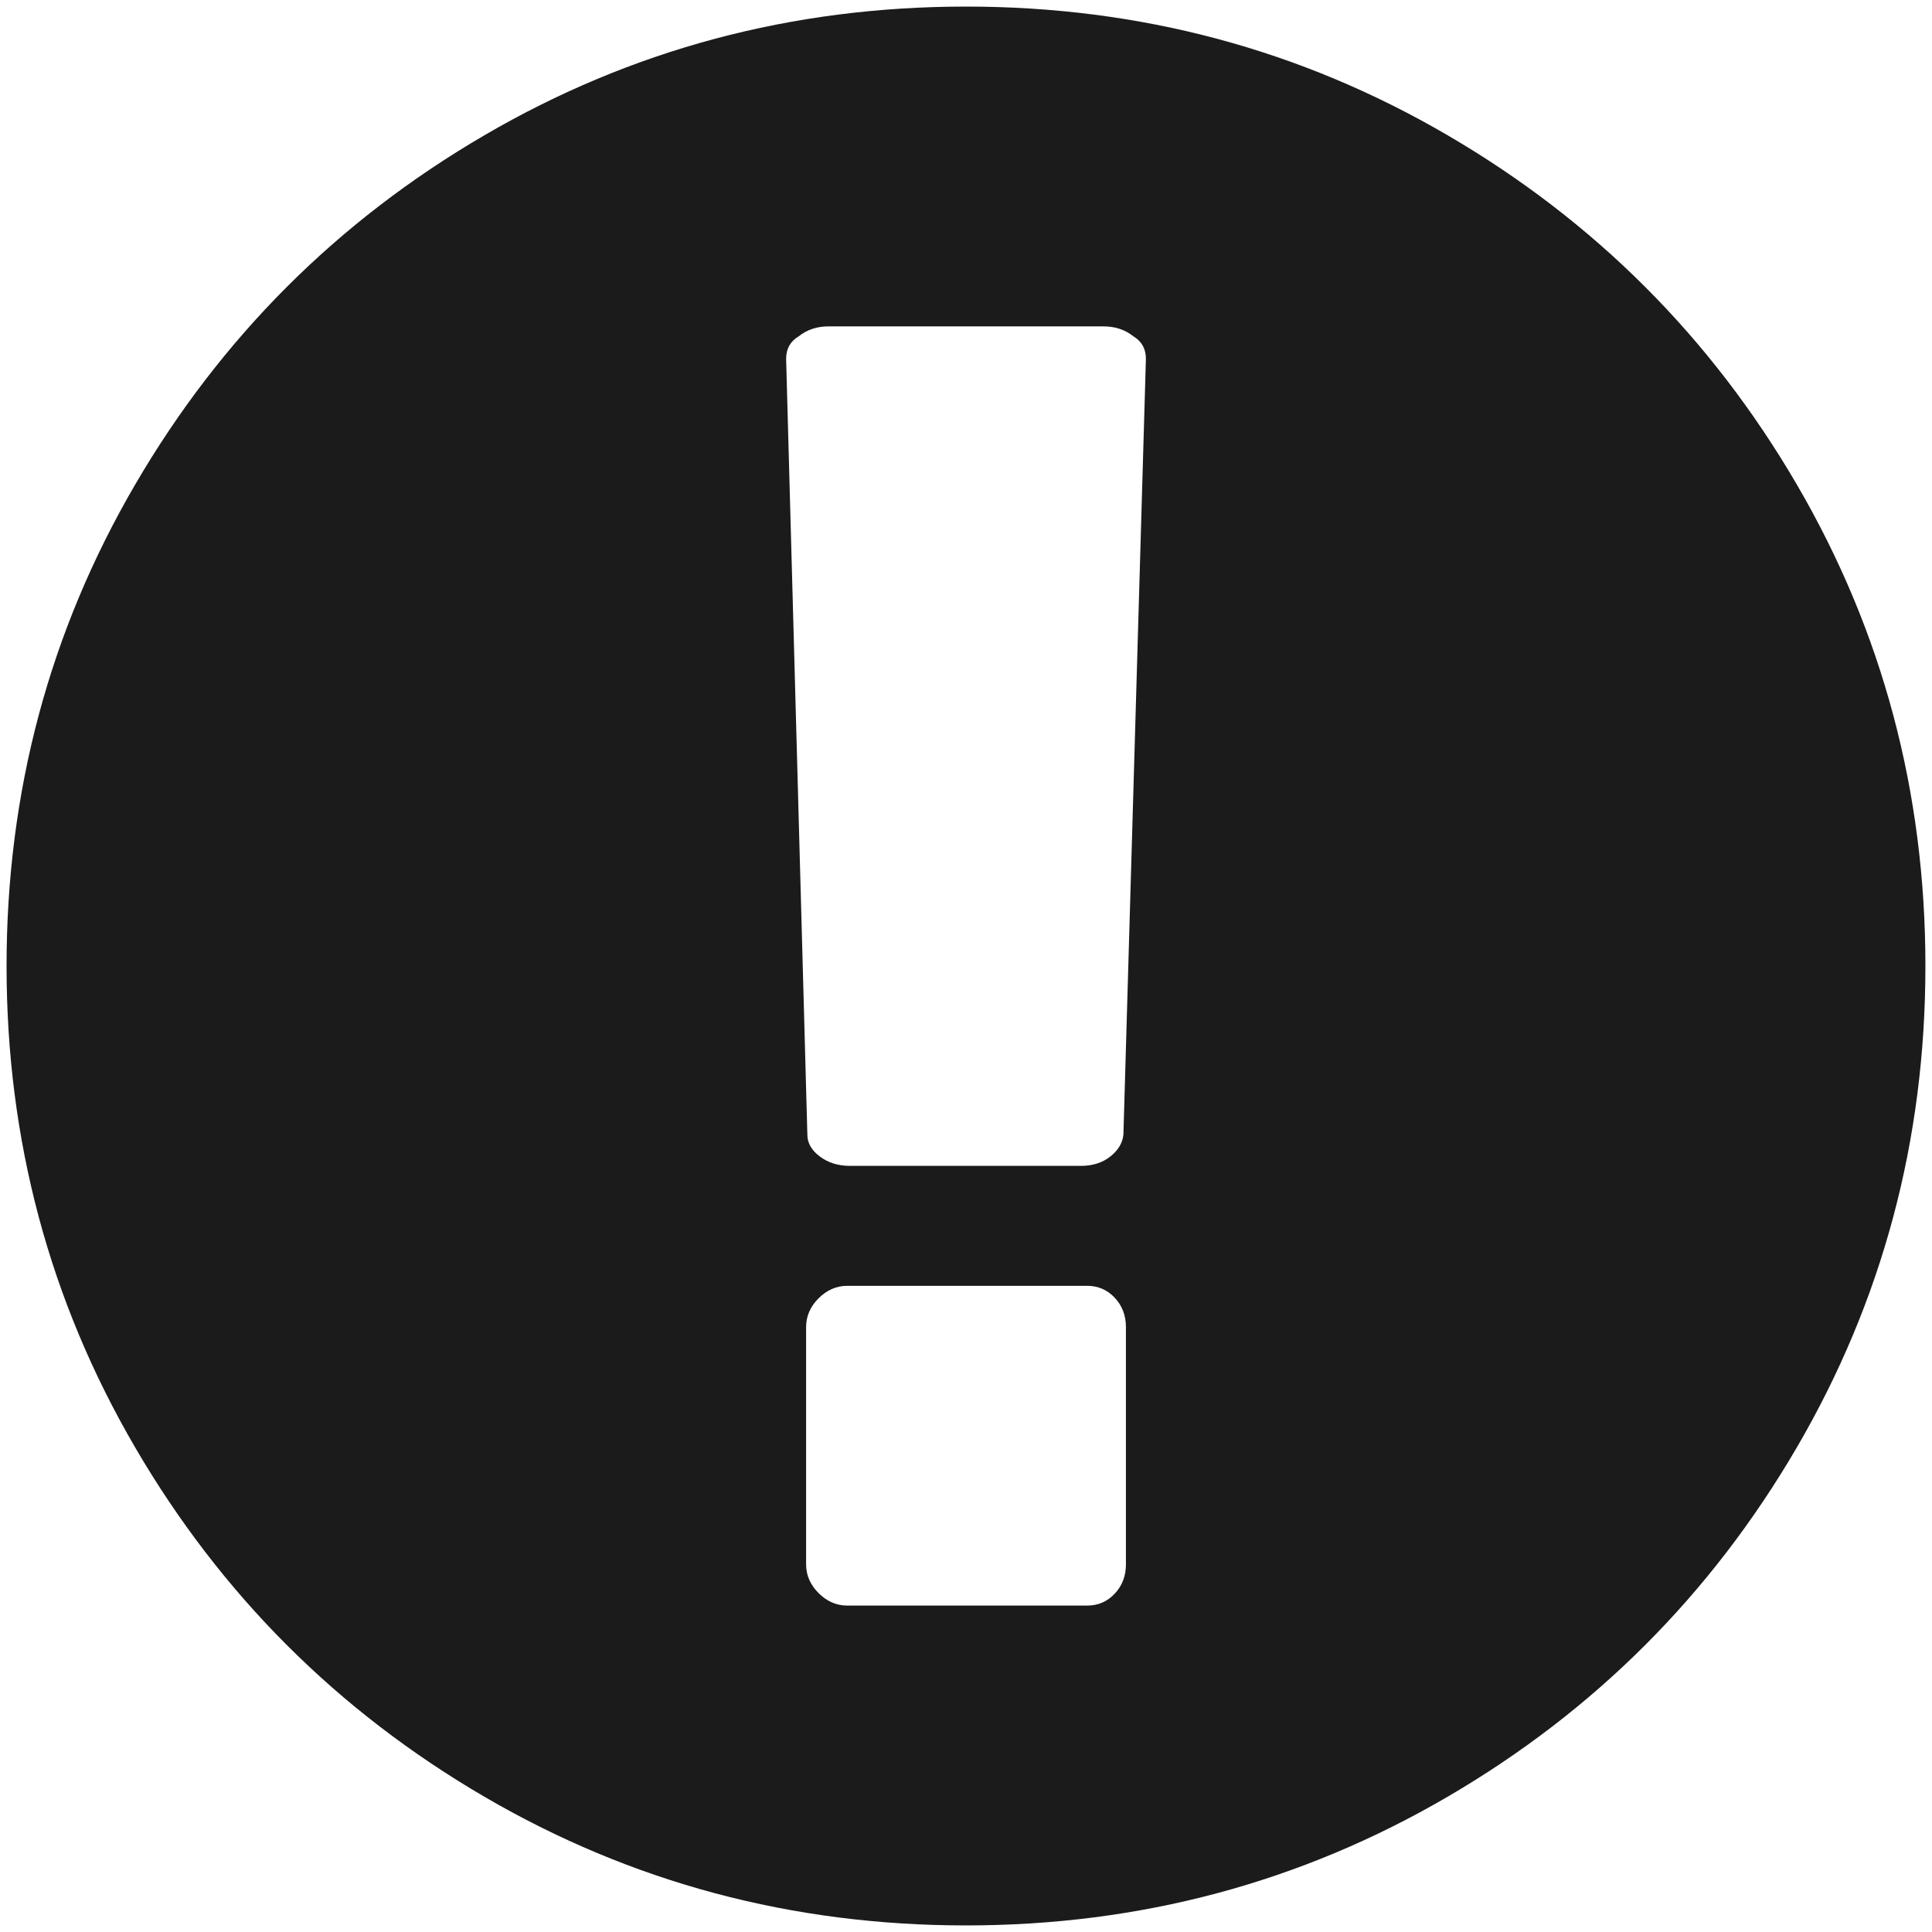
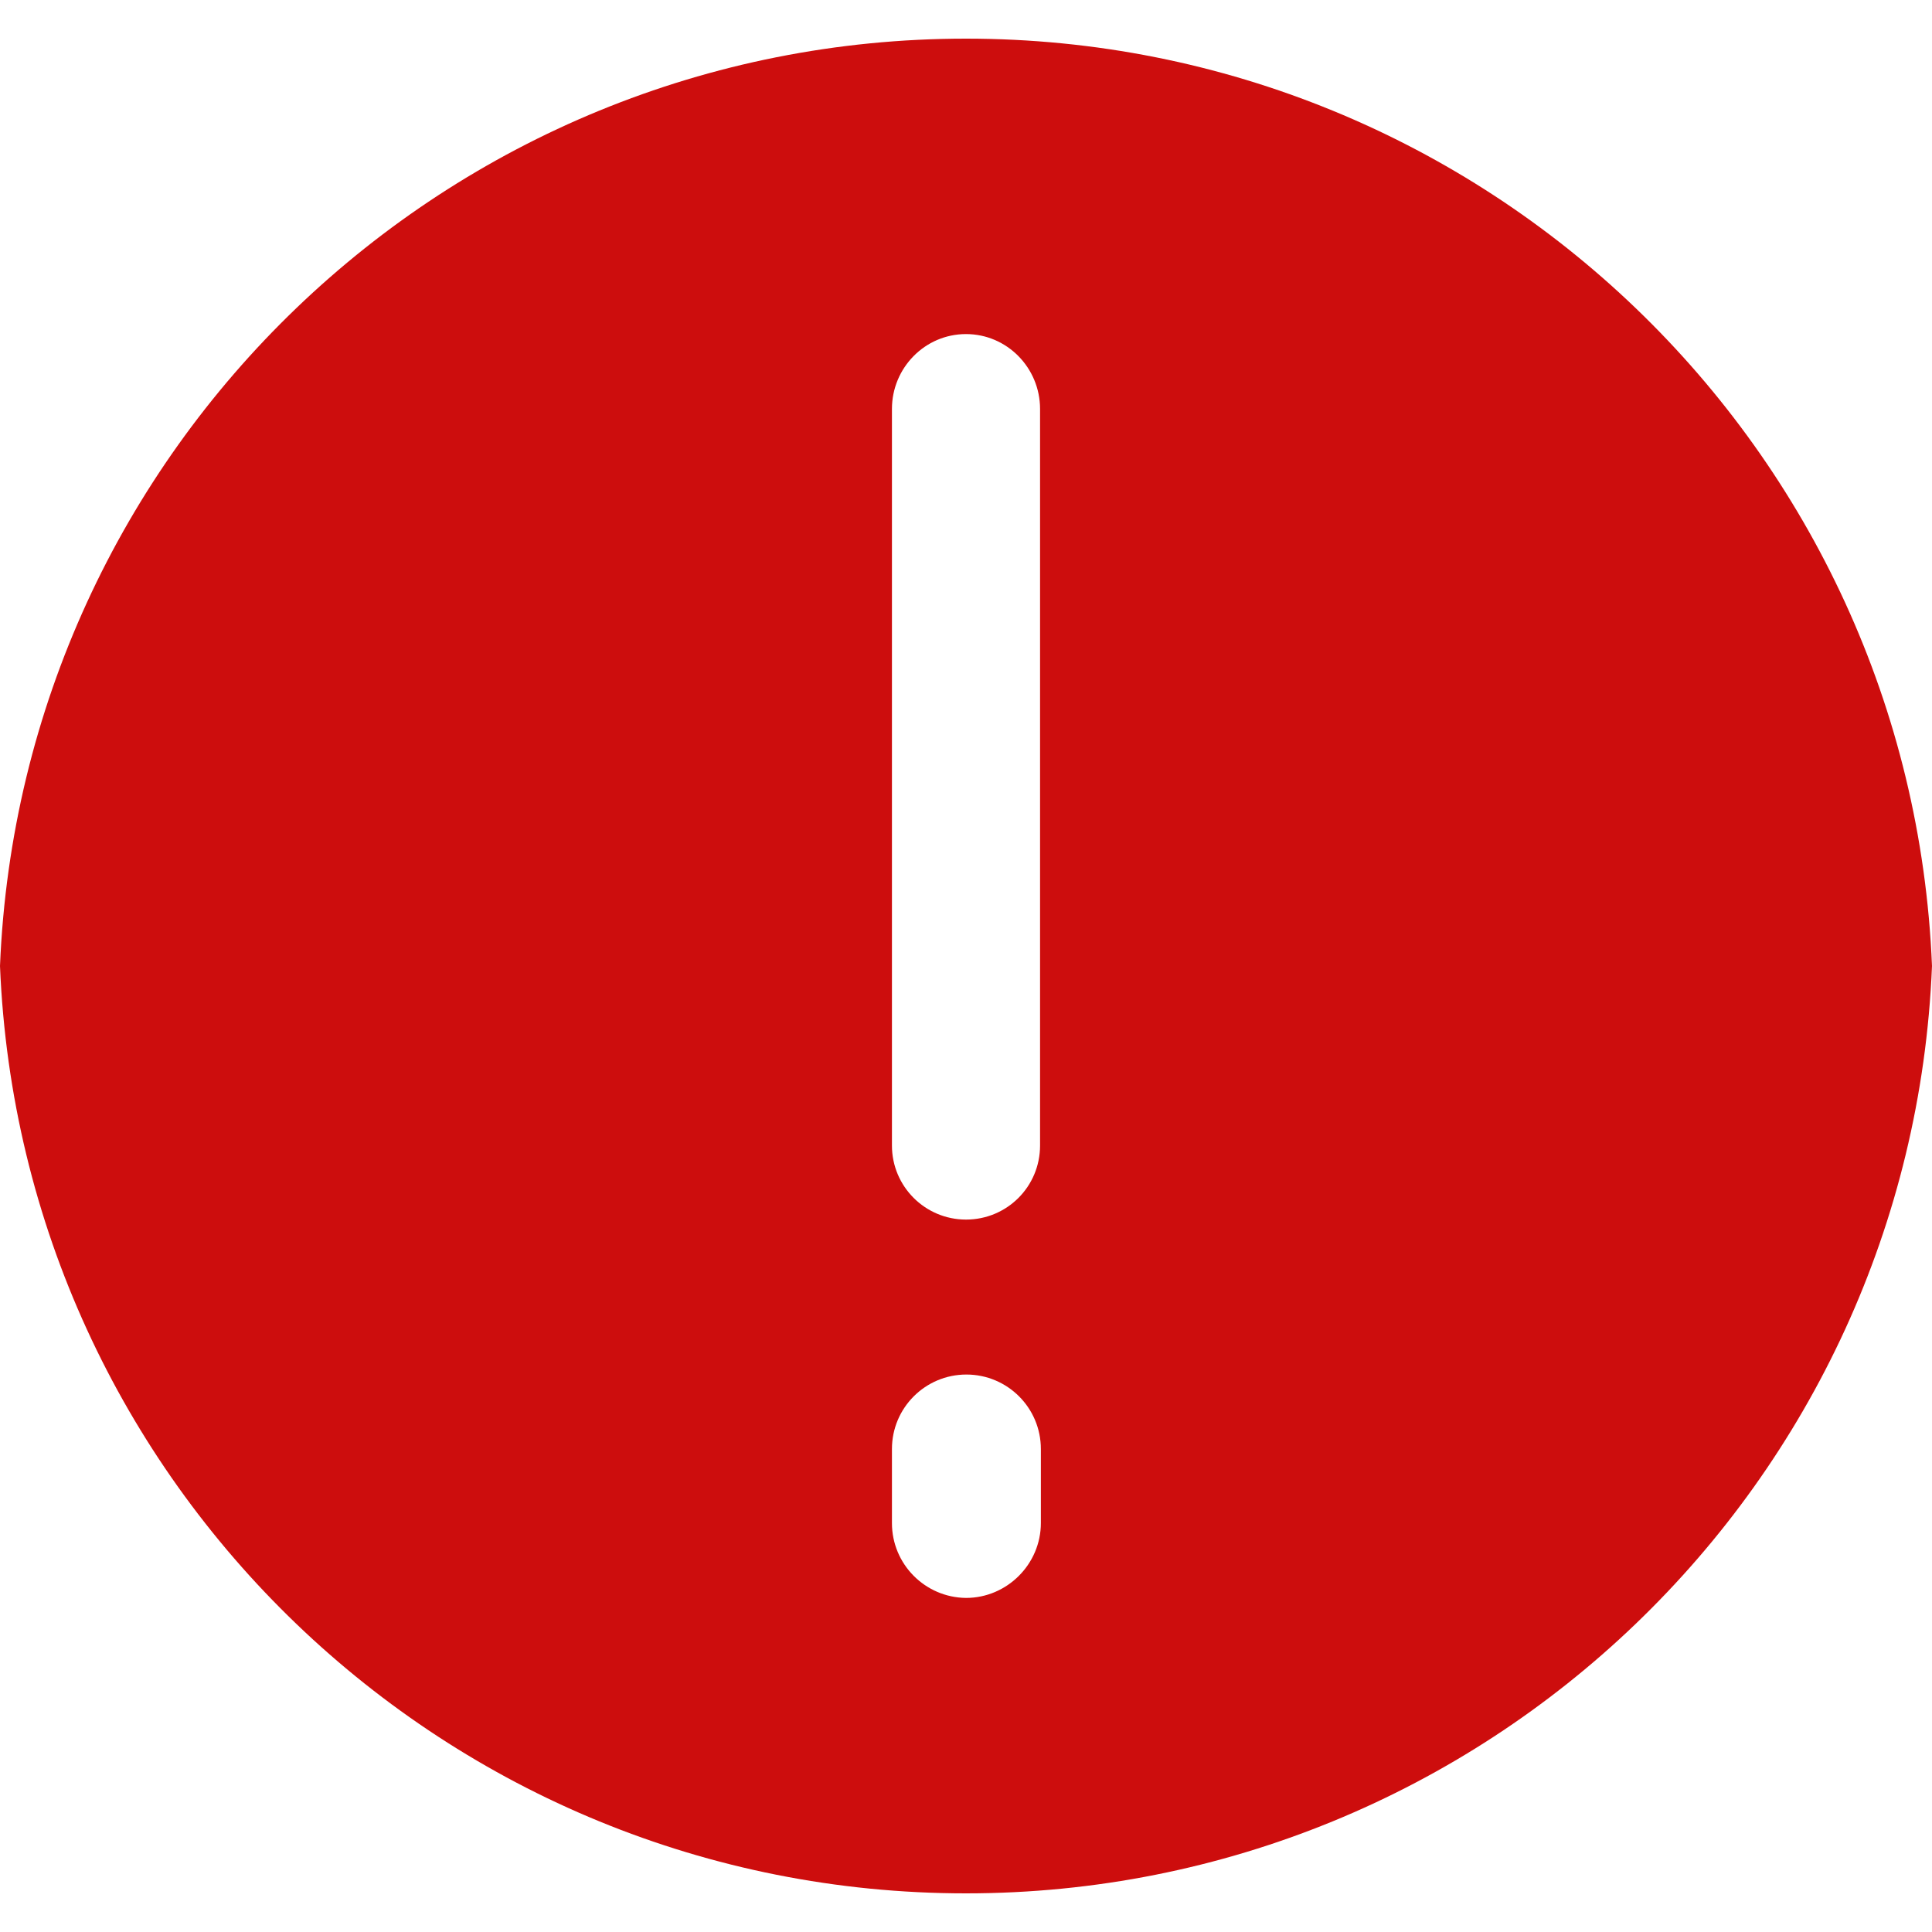
- <svg xmlns="http://www.w3.org/2000/svg" width="126" height="126" viewBox="0 0 126 126">
-   <path fill="#1B1B1B" d="M117.18,31.592 C111.585,22.006 103.995,14.416 94.409,8.821 C84.821,3.226 74.354,0.429 63.001,0.429 C51.649,0.429 41.18,3.226 31.593,8.821 C22.006,14.415 14.416,22.005 8.821,31.592 C3.225,41.179 0.428,51.649 0.428,63 C0.428,74.351 3.226,84.82 8.82,94.408 C14.415,103.992 22.005,111.584 31.592,117.179 C41.179,122.774 51.648,125.571 63,125.571 C74.352,125.571 84.822,122.774 94.408,117.179 C103.994,111.585 111.584,103.994 117.179,94.408 C122.773,84.82 125.57,74.35 125.57,63 C125.57,51.649 122.773,41.178 117.18,31.592 Z M73.43,102.025 C73.43,102.786 73.184,103.423 72.696,103.939 C72.208,104.455 71.61,104.712 70.903,104.712 L55.26,104.712 C54.554,104.712 53.929,104.441 53.386,103.898 C52.843,103.355 52.572,102.73 52.572,102.025 L52.572,86.546 C52.572,85.84 52.843,85.215 53.386,84.672 C53.929,84.129 54.554,83.858 55.26,83.858 L70.903,83.858 C71.61,83.858 72.209,84.116 72.696,84.631 C73.184,85.149 73.43,85.785 73.43,86.546 L73.43,102.025 Z M73.266,73.999 C73.211,74.542 72.927,75.018 72.412,75.425 C71.895,75.832 71.258,76.035 70.498,76.035 L55.425,76.035 C54.664,76.035 54.012,75.832 53.469,75.425 C52.926,75.018 52.654,74.542 52.654,73.999 L51.269,23.404 C51.269,22.751 51.54,22.263 52.083,21.937 C52.627,21.503 53.279,21.285 54.039,21.285 L71.965,21.285 C72.726,21.285 73.377,21.502 73.92,21.937 C74.463,22.263 74.733,22.752 74.733,23.404 L73.266,73.999 Z" />
+ <svg xmlns="http://www.w3.org/2000/svg" viewBox="0 0 24 24">
+   <path fill="#cd0d0d" d="M0 12a12.01 12.01 0 0024 0 12.01 12.01 0 00-24 0zm12 7.85a.93.93 0 01-.92-.93V18a.92.92 0 111.85 0v.92c0 .51-.42.93-.93.93zm0-4.7a.92.92 0 01-.92-.92V5.08c0-.51.41-.93.92-.93s.92.42.92.93v9.15c0 .51-.41.92-.92.92z" />
</svg>
